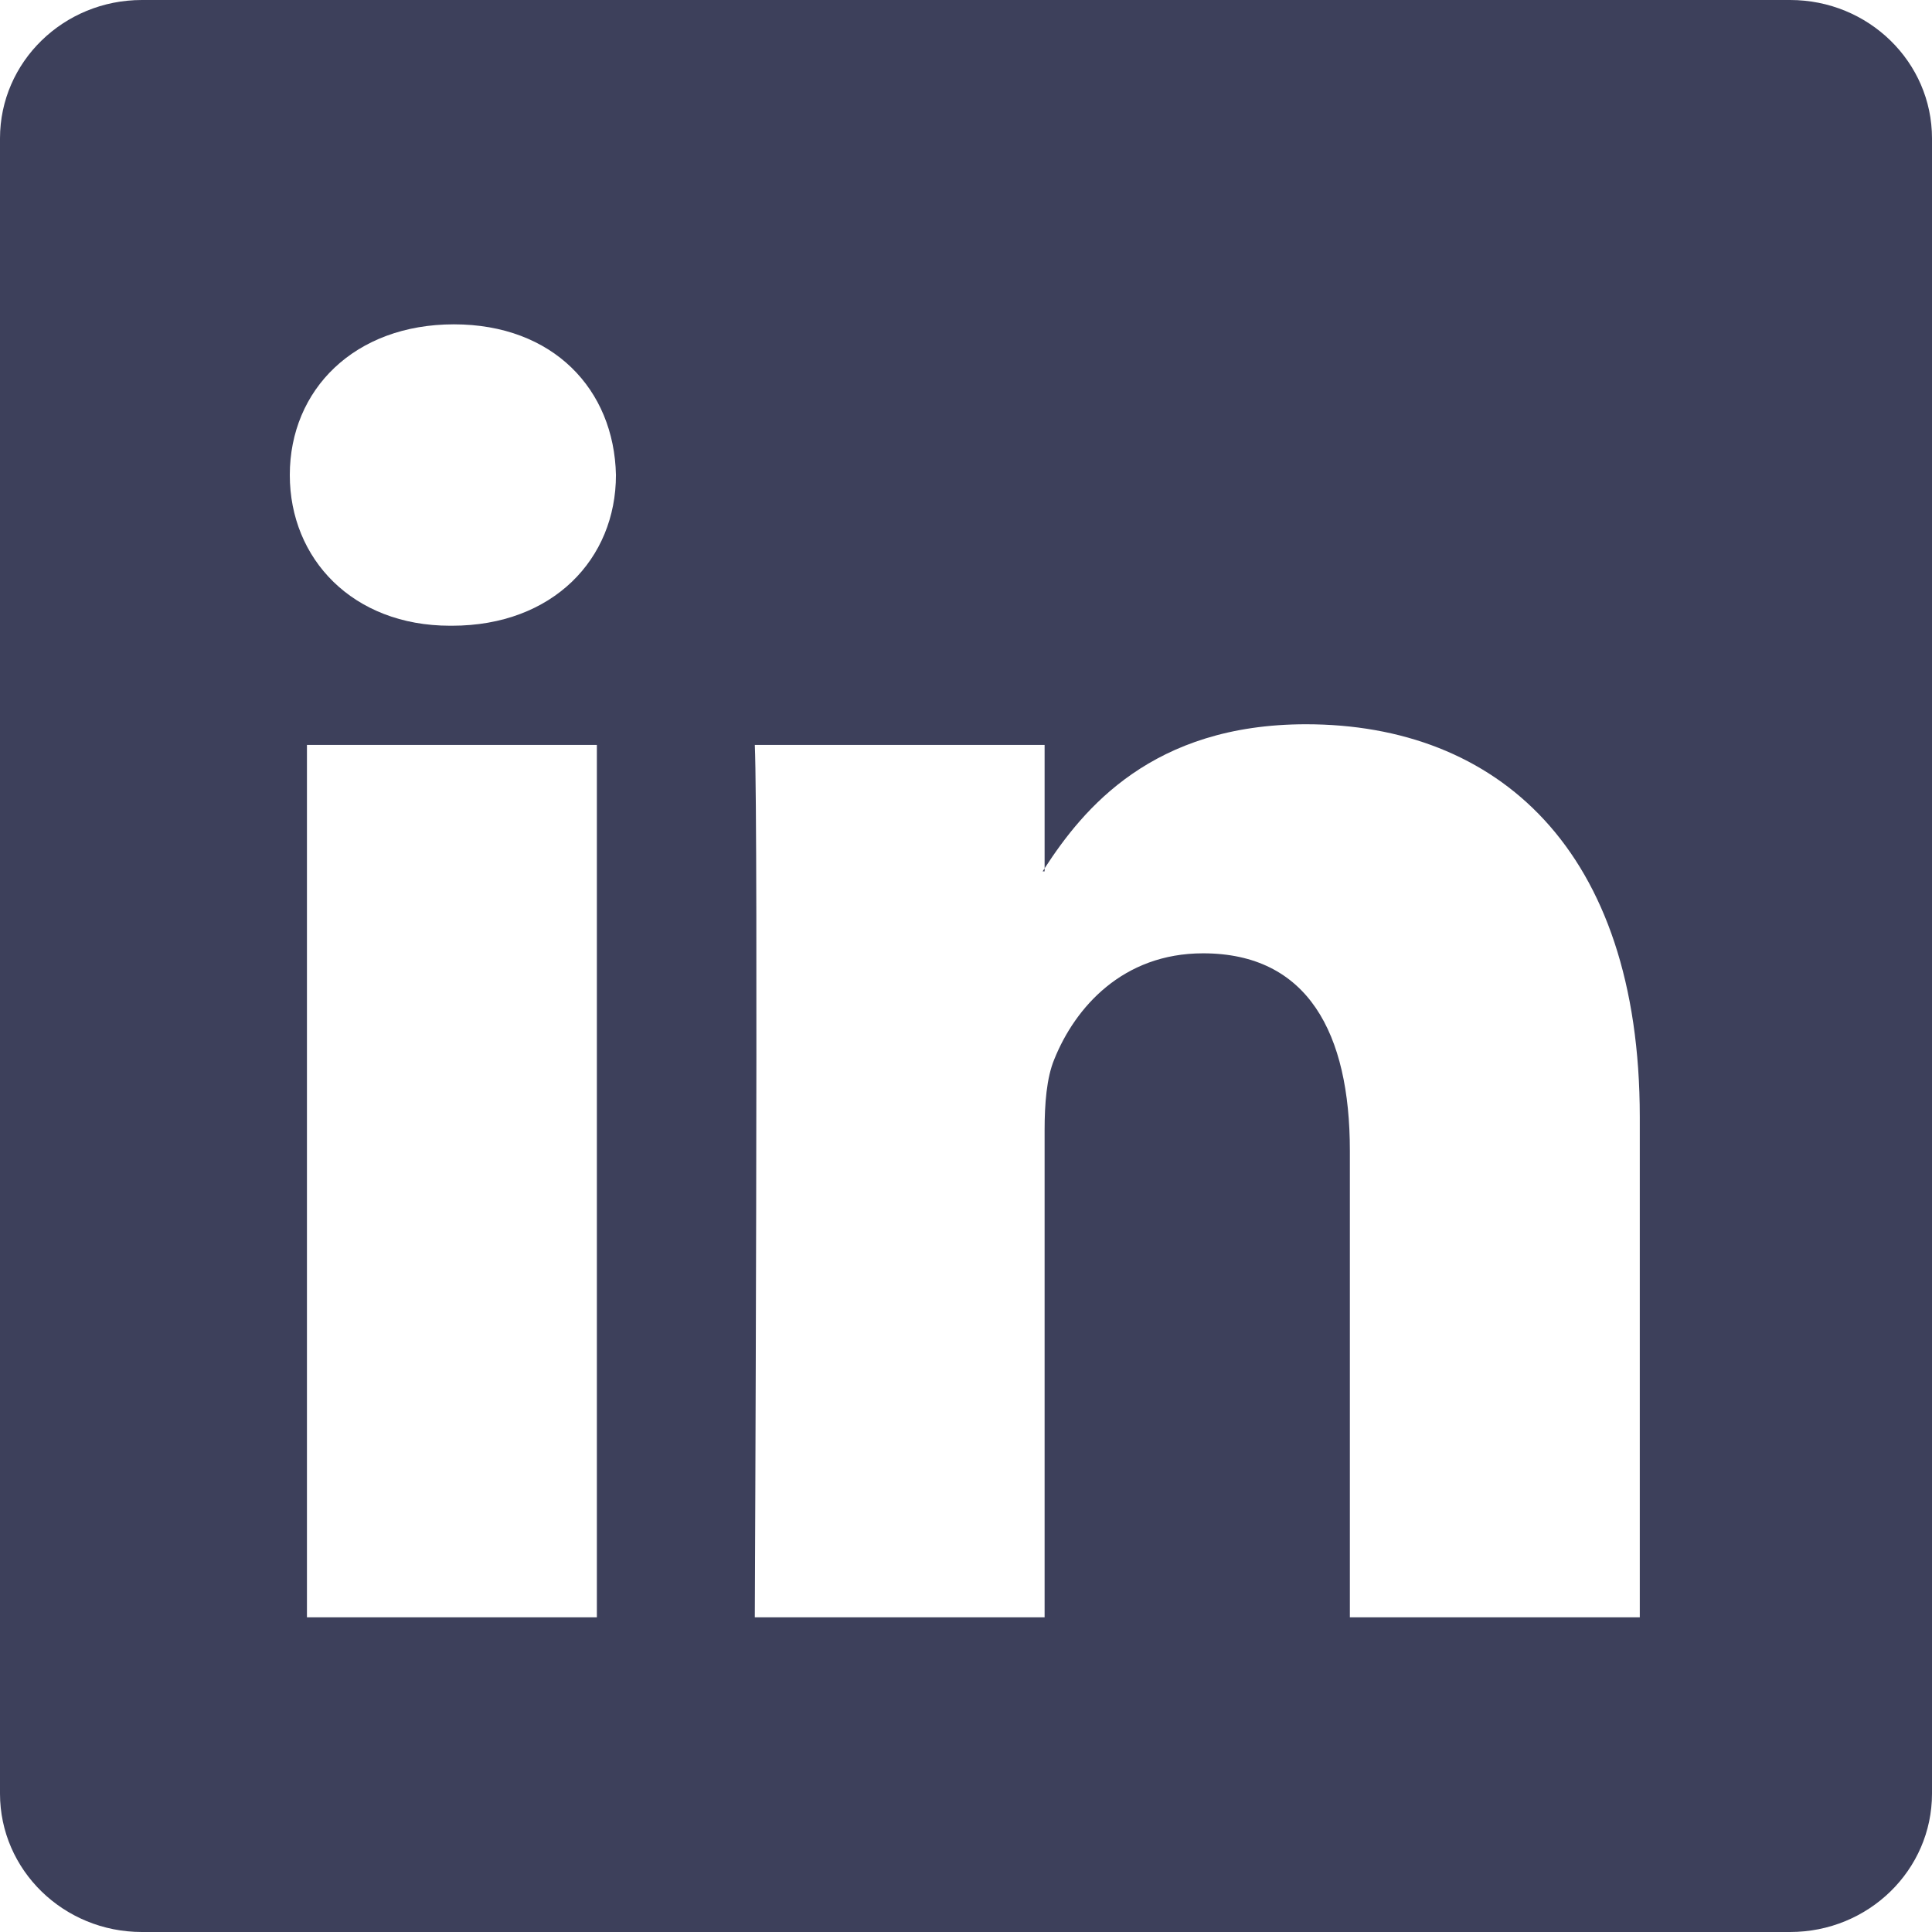
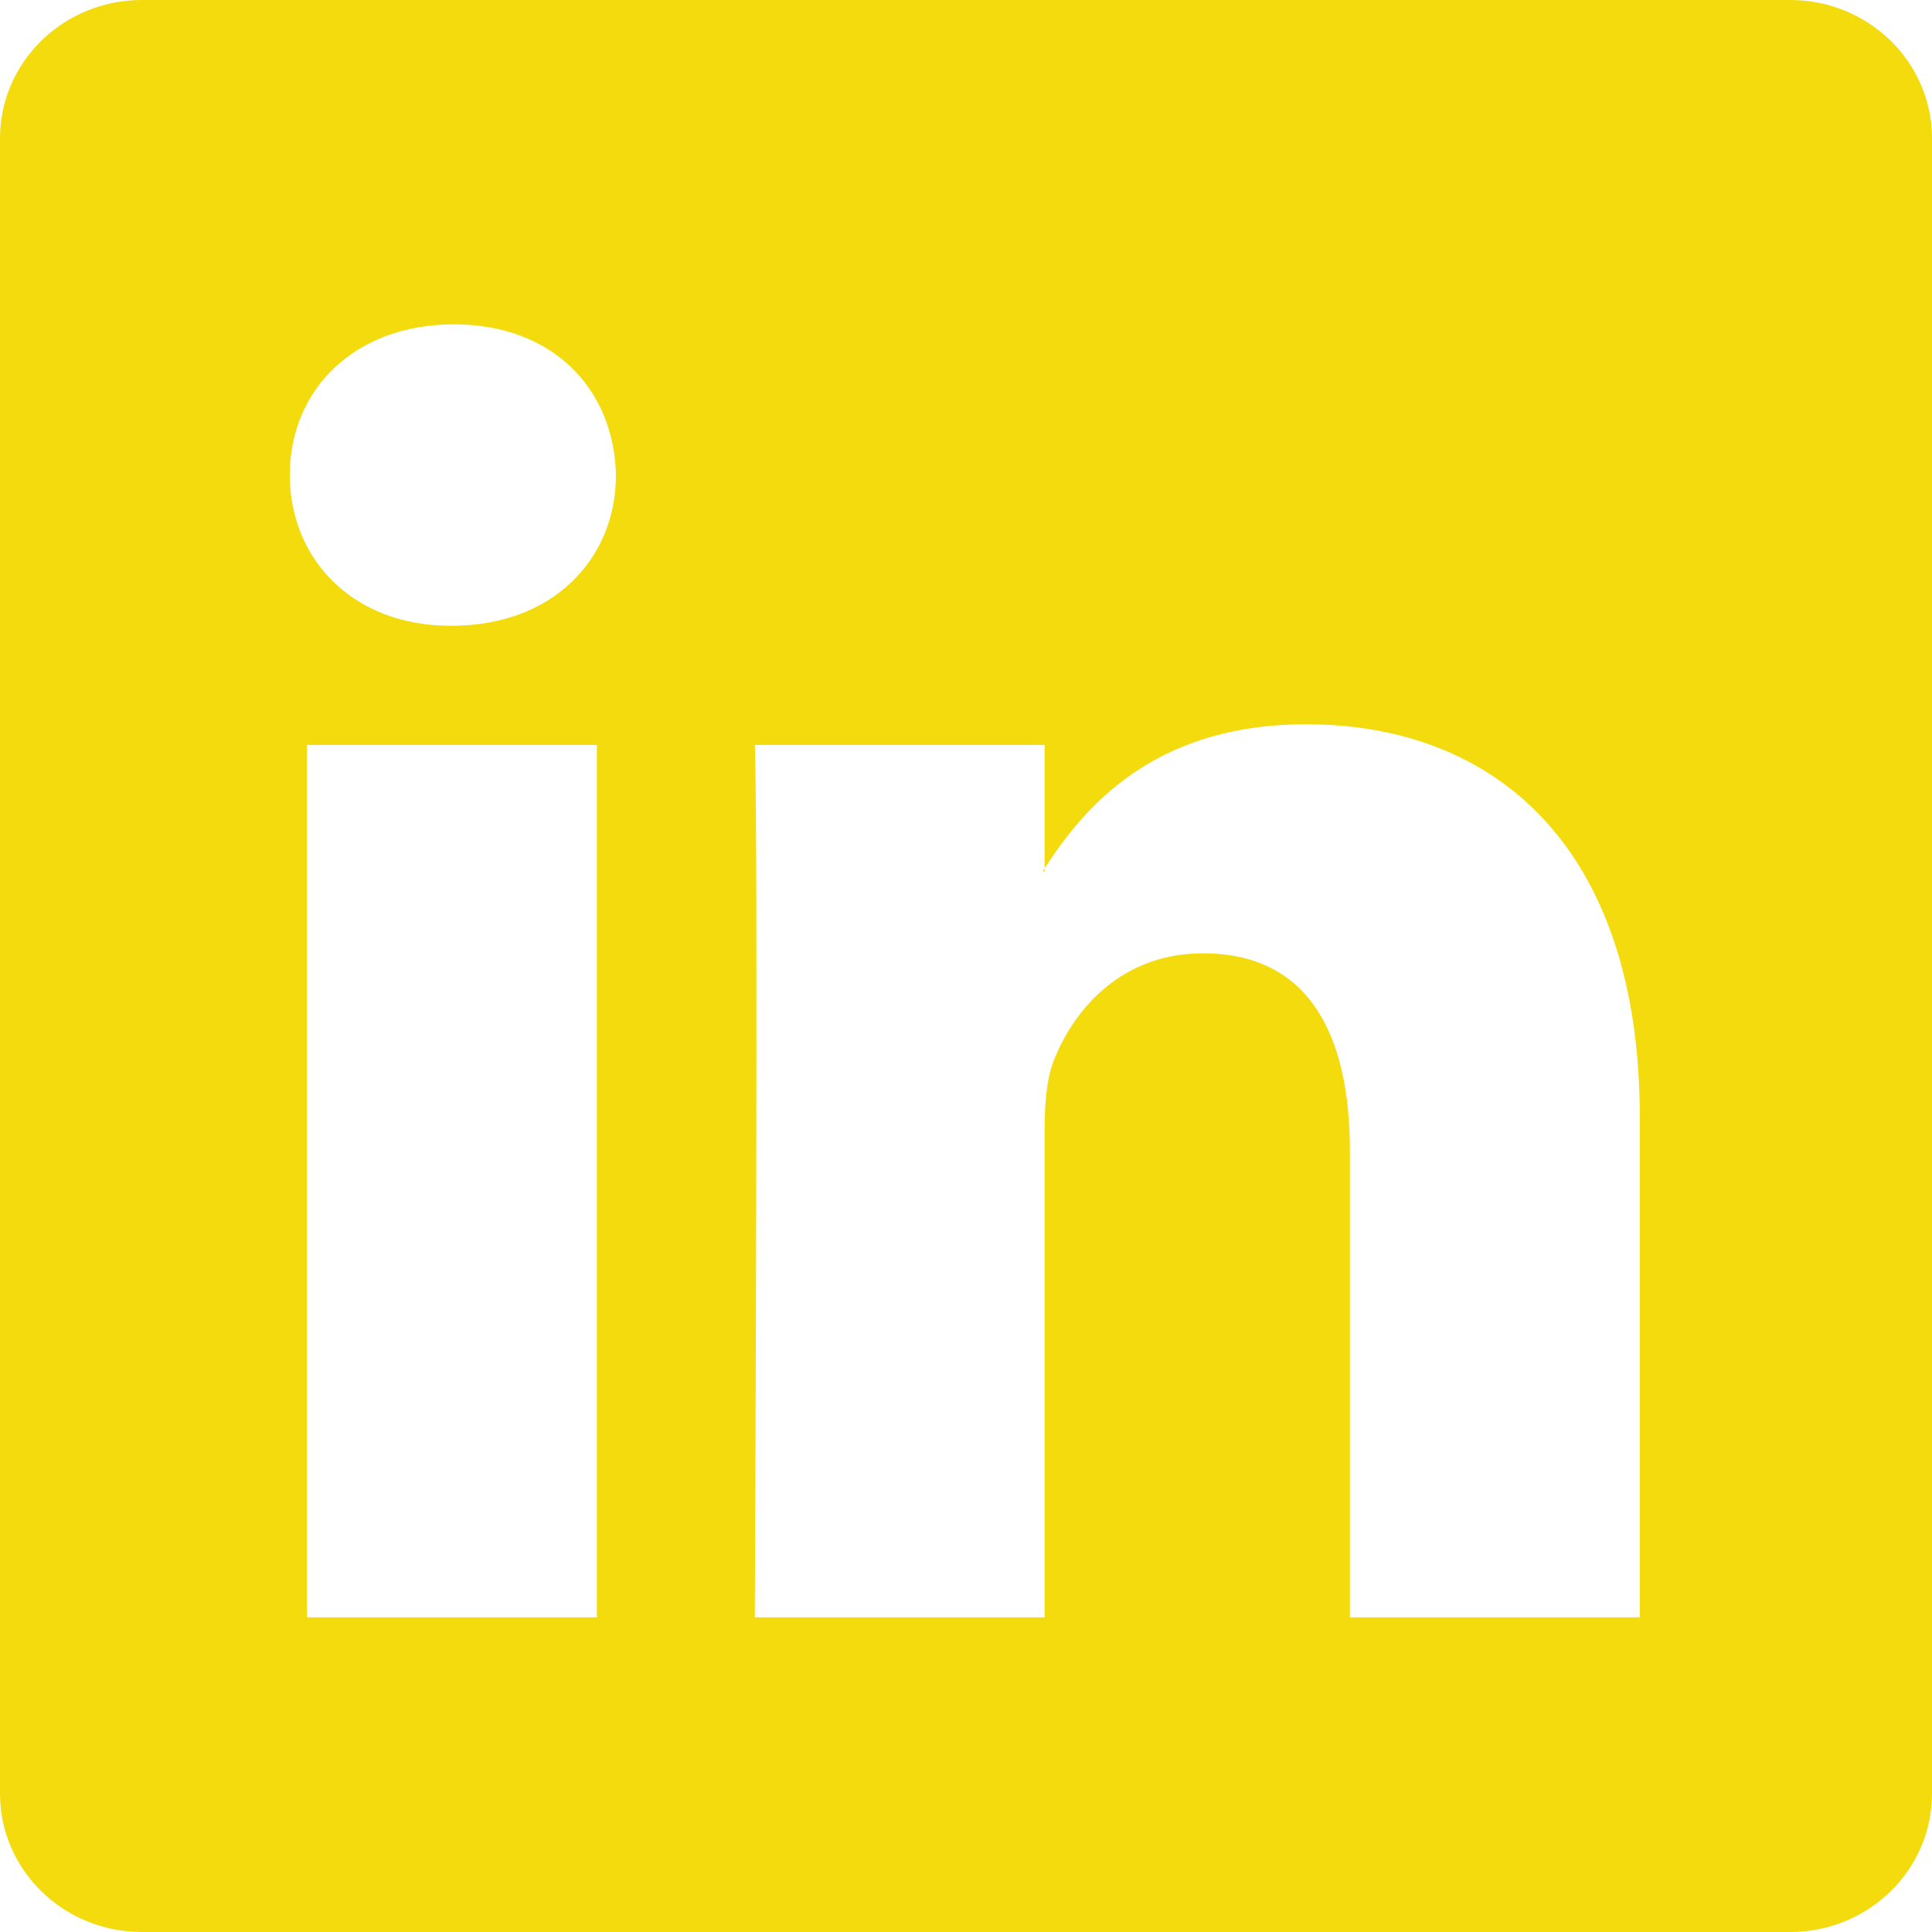
- <svg xmlns="http://www.w3.org/2000/svg" width="16" height="16" fill="#3d405b" class="bi bi-linkedin" viewBox="0 0 16 16">
+ <svg xmlns="http://www.w3.org/2000/svg" width="16" height="16" fill="#f4db0e" class="bi bi-linkedin" viewBox="0 0 16 16">
  <path d="M0 1.146C0 .513.526 0 1.175 0h13.65C15.474 0 16 .513 16 1.146v13.708c0 .633-.526 1.146-1.175 1.146H1.175C.526 16 0 15.487 0 14.854zm4.943 12.248V6.169H2.542v7.225zm-1.2-8.212c.837 0 1.358-.554 1.358-1.248-.015-.709-.52-1.248-1.342-1.248S2.4 3.226 2.4 3.934c0 .694.521 1.248 1.327 1.248zm4.908 8.212V9.359c0-.216.016-.432.08-.586.173-.431.568-.878 1.232-.878.869 0 1.216.662 1.216 1.634v3.865h2.401V9.25c0-2.22-1.184-3.252-2.764-3.252-1.274 0-1.845.7-2.165 1.193v.025h-.016l.016-.025V6.169h-2.4c.03.678 0 7.225 0 7.225z" />
</svg>
